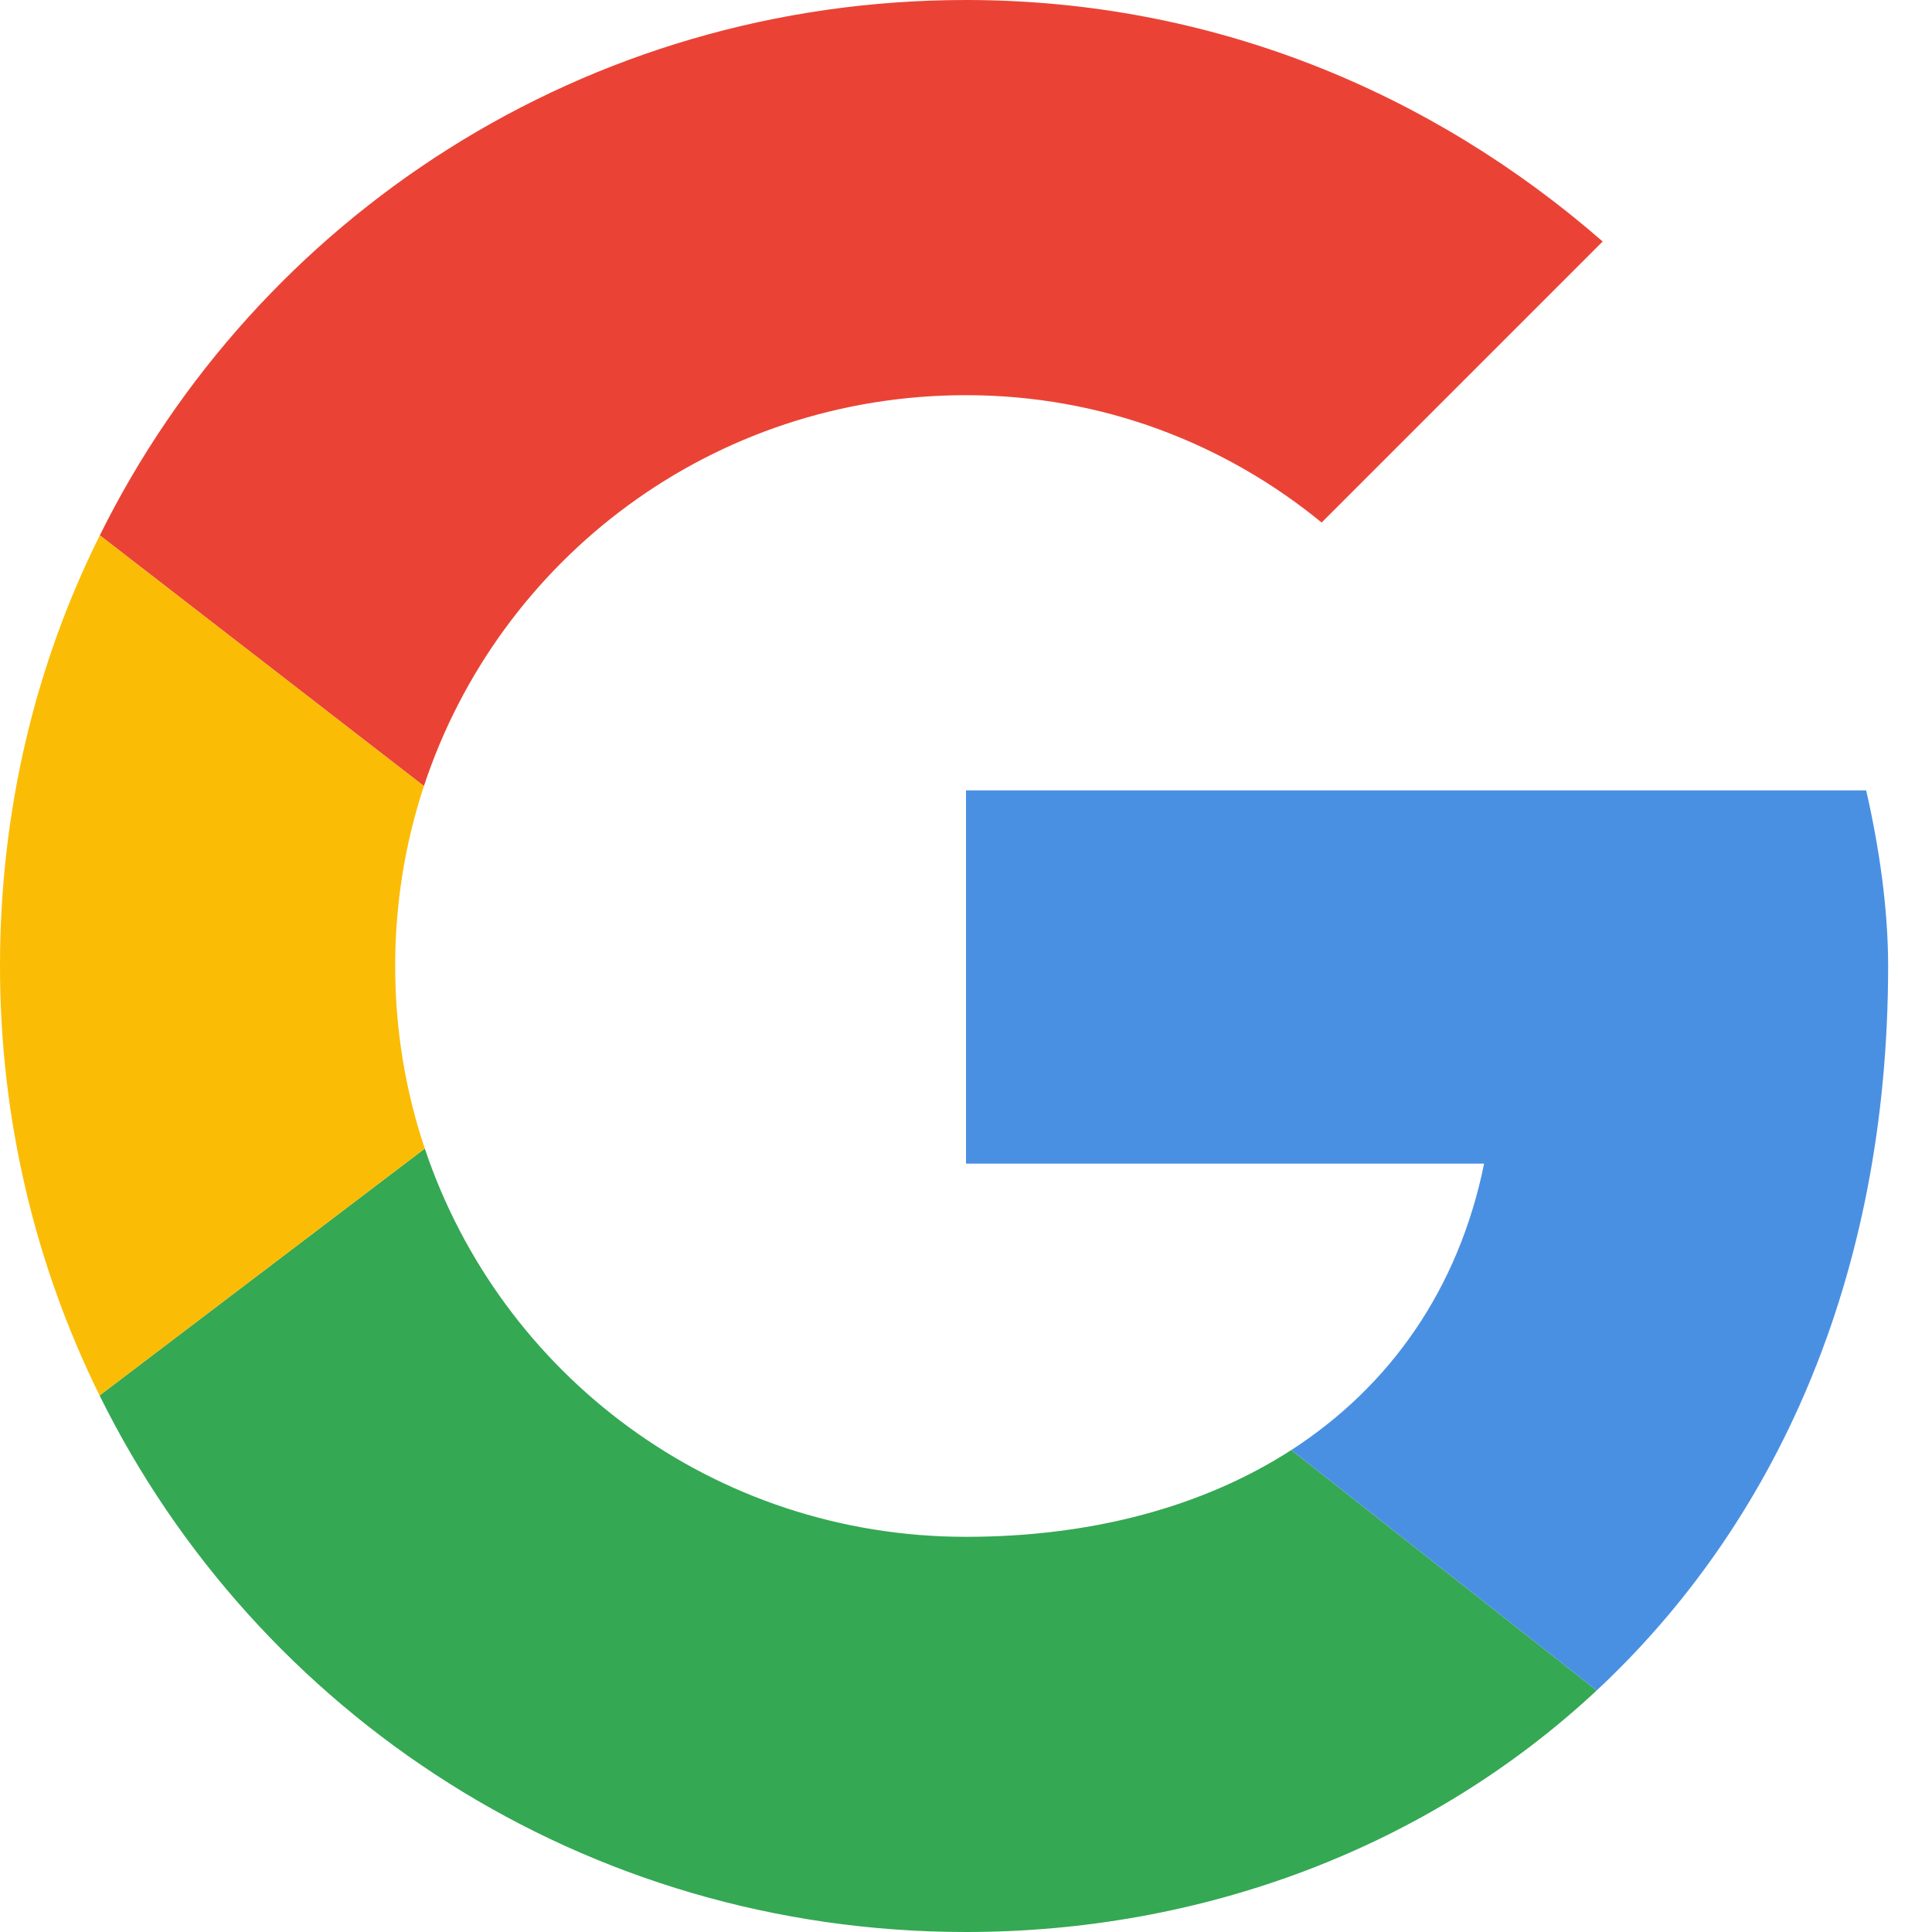
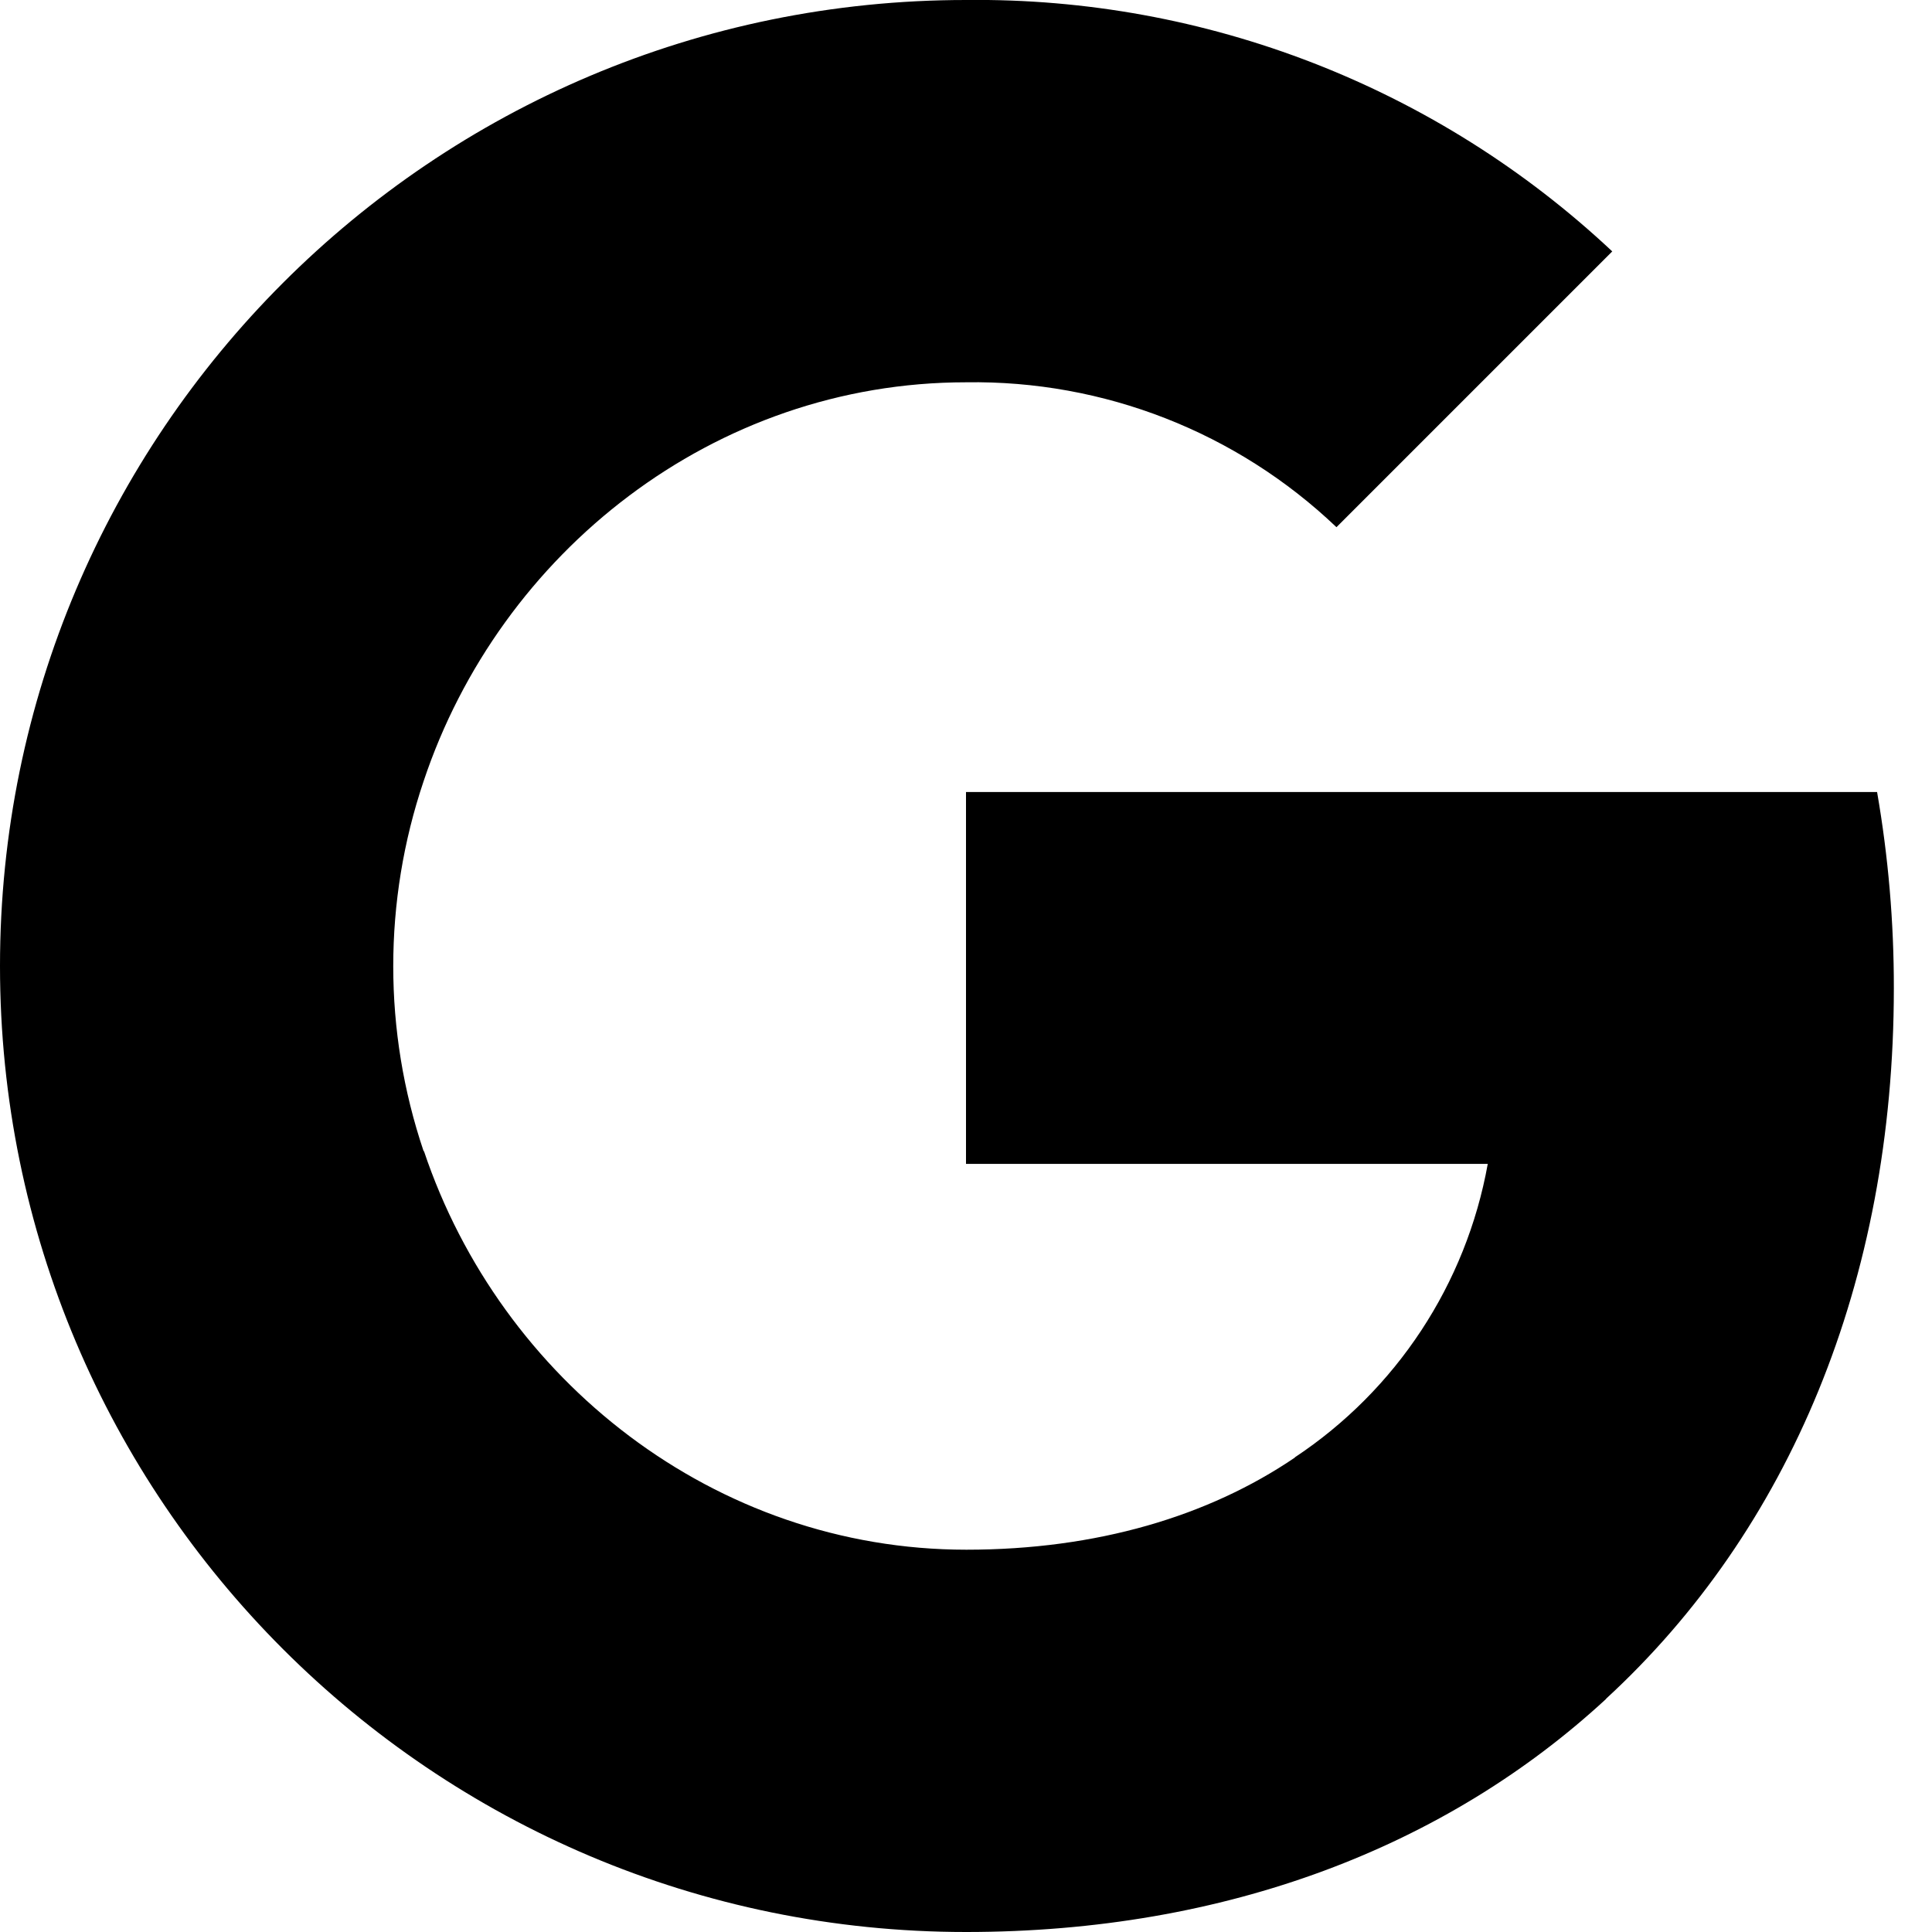
- <svg xmlns="http://www.w3.org/2000/svg" width="24px" height="24px" viewBox="0 0 24 24">
-   <path fill="#EA4335 " d="M5.266,9.765 C6.199,6.939 8.854,4.909 12,4.909 C13.691,4.909 15.218,5.509 16.418,6.491 L19.909,3 C17.782,1.145 15.055,0 12,0 C7.27,0 3.198,2.698 1.24,6.65 L5.266,9.765 Z" />
-   <path fill="#34A853" d="M16.041,18.013 C14.951,18.716 13.566,19.091 12,19.091 C8.866,19.091 6.219,17.077 5.277,14.268 L1.237,17.335 C3.193,21.294 7.265,24 12,24 C14.933,24 17.735,22.957 19.834,21 L16.041,18.013 Z" />
-   <path fill="#4A90E2" d="M19.834,21 C22.029,18.952 23.455,15.904 23.455,12 C23.455,11.291 23.345,10.527 23.182,9.818 L12,9.818 L12,14.455 L18.436,14.455 C18.119,16.014 17.266,17.221 16.041,18.013 L19.834,21 Z" />
-   <path fill="#FBBC05" d="M5.277,14.268 C5.038,13.556 4.909,12.794 4.909,12 C4.909,11.218 5.034,10.467 5.266,9.765 L1.24,6.65 C0.437,8.26 0,10.075 0,12 C0,13.92 0.445,15.73 1.237,17.335 L5.277,14.268 Z" />
+ <svg xmlns="http://www.w3.org/2000/svg" width="16px" height="16px" viewBox="0 0 16 16" fill="currentColor" class="bi bi-google">
+   <path d="M15.545 6.558a9.42 9.42 0 0 1 .139 1.626c0 2.434-.87 4.492-2.384 5.885h.002C11.978 15.292 10.158 16 8 16A8 8 0 1 1 8 0a7.689 7.689 0 0 1 5.352 2.082l-2.284 2.284A4.347 4.347 0 0 0 8 3.166c-2.087 0-3.86 1.408-4.492 3.304a4.792 4.792 0 0 0 0 3.063h.003c.635 1.893 2.405 3.301 4.492 3.301 1.078 0 2.004-.276 2.722-.764h-.003a3.702 3.702 0 0 0 1.599-2.431H8v-3.08h7.545z" />
</svg>
